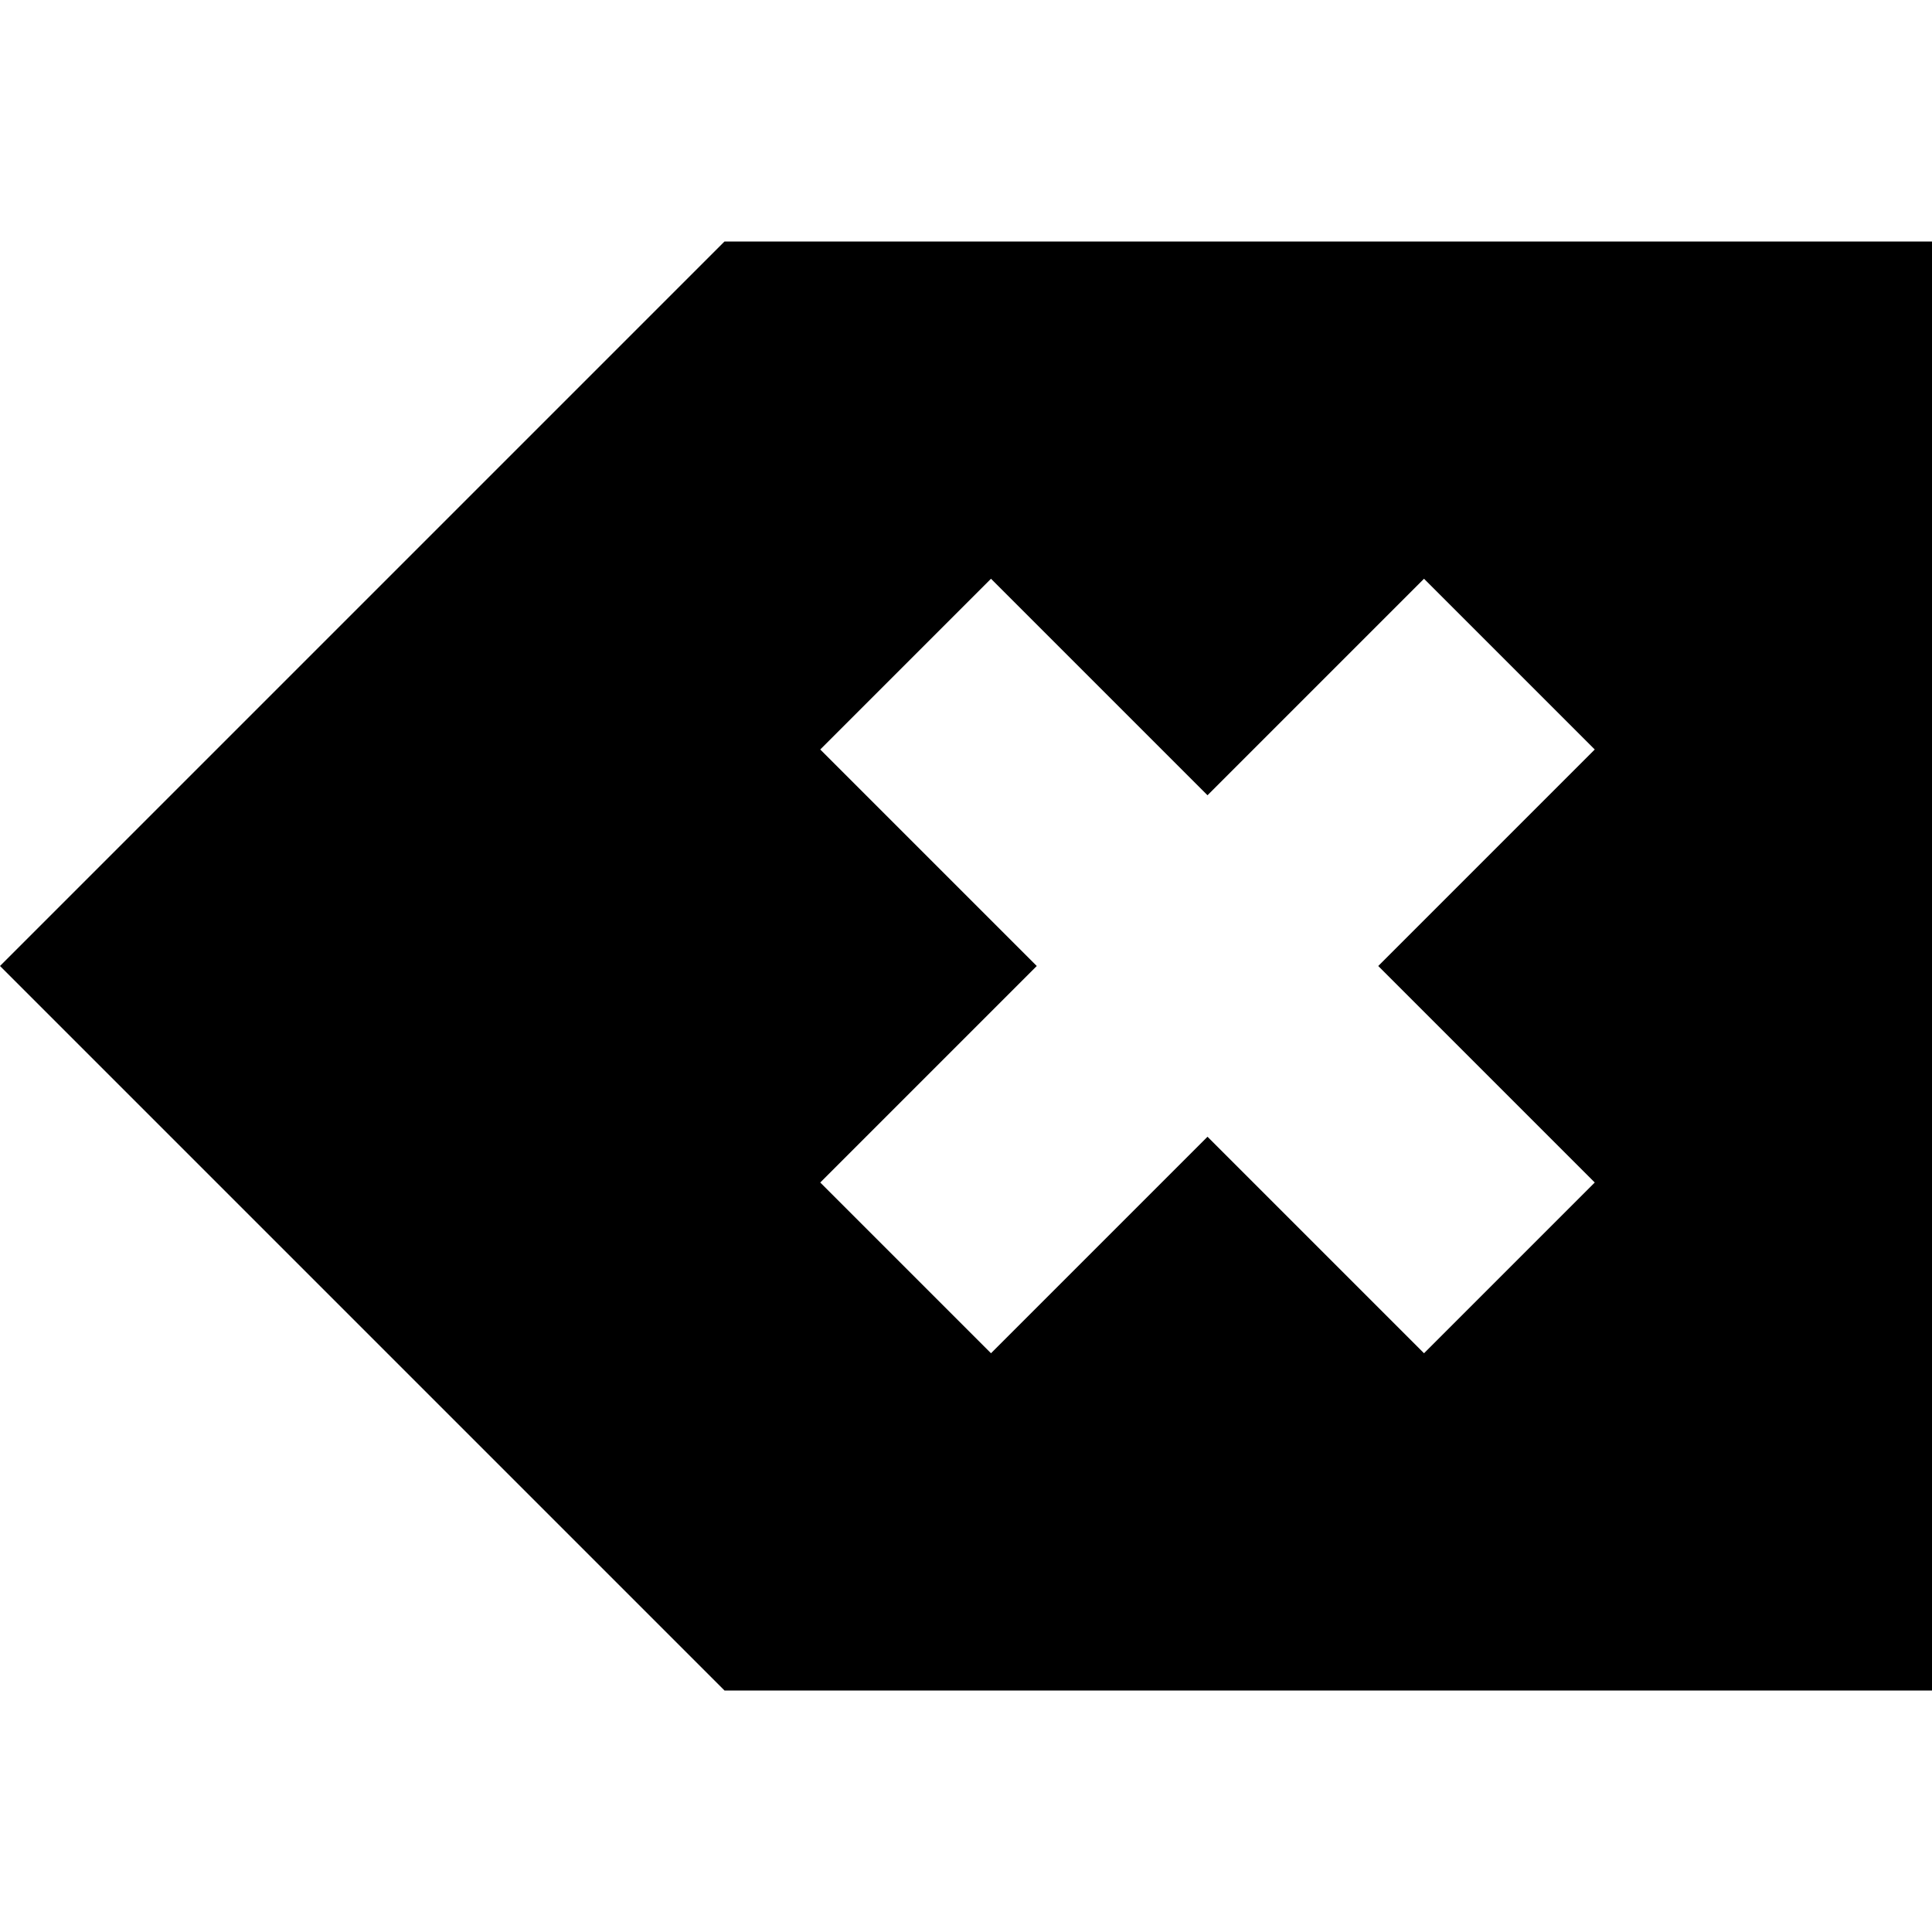
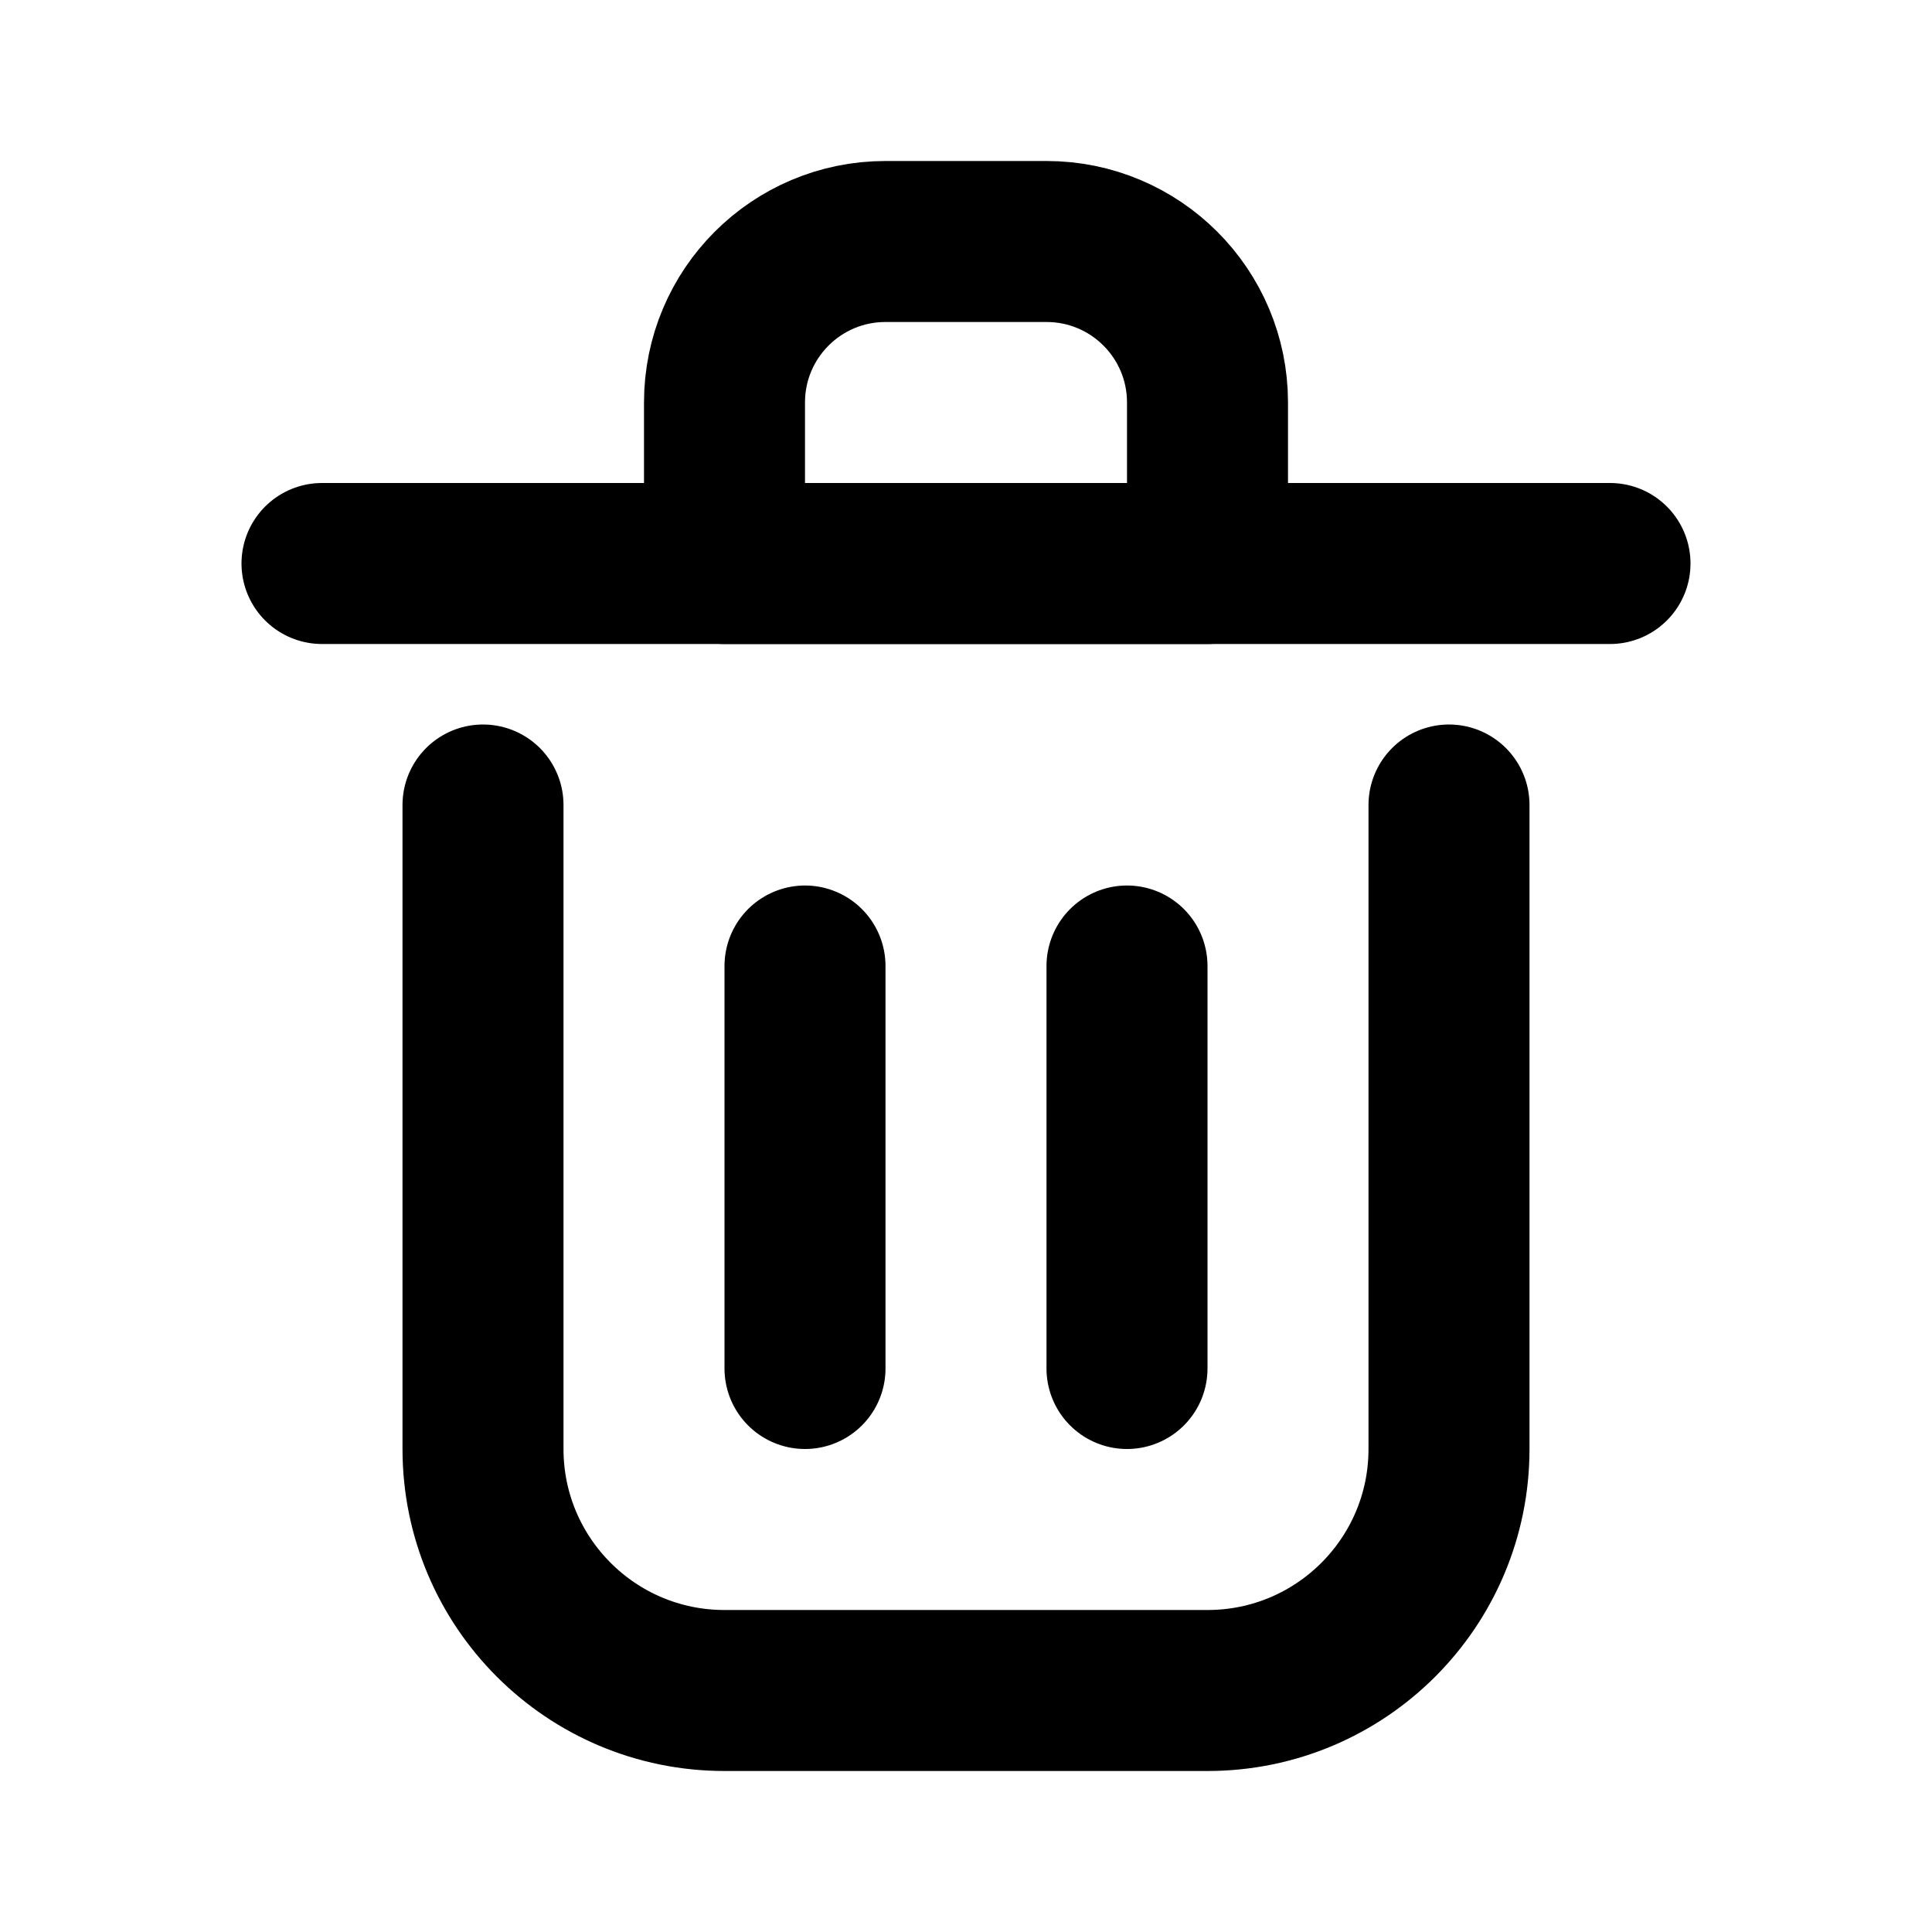
- <svg xmlns="http://www.w3.org/2000/svg" width="800px" height="800px" viewBox="0 0 16 16" fill="none">
-   <path fill-rule="evenodd" clip-rule="evenodd" d="M0 8L6 2H16V14H6L0 8ZM6.793 6.207L8.586 8L6.793 9.793L8.207 11.207L10 9.414L11.793 11.207L13.207 9.793L11.414 8L13.207 6.207L11.793 4.793L10 6.586L8.207 4.793L6.793 6.207Z" fill="#000000" />
+ <svg xmlns="http://www.w3.org/2000/svg" width="800px" height="800px" viewBox="0 0 24 24" fill="none">
+   <path d="M10 12V17" stroke="#000000" stroke-width="2" stroke-linecap="round" stroke-linejoin="round" />
+   <path d="M14 12V17" stroke="#000000" stroke-width="2" stroke-linecap="round" stroke-linejoin="round" />
+   <path d="M4 7H20" stroke="#000000" stroke-width="2" stroke-linecap="round" stroke-linejoin="round" />
+   <path d="M6 10V18C6 19.657 7.343 21 9 21H15C16.657 21 18 19.657 18 18V10" stroke="#000000" stroke-width="2" stroke-linecap="round" stroke-linejoin="round" />
+   <path d="M9 5C9 3.895 9.895 3 11 3H13C14.105 3 15 3.895 15 5V7H9V5Z" stroke="#000000" stroke-width="2" stroke-linecap="round" stroke-linejoin="round" />
</svg>
